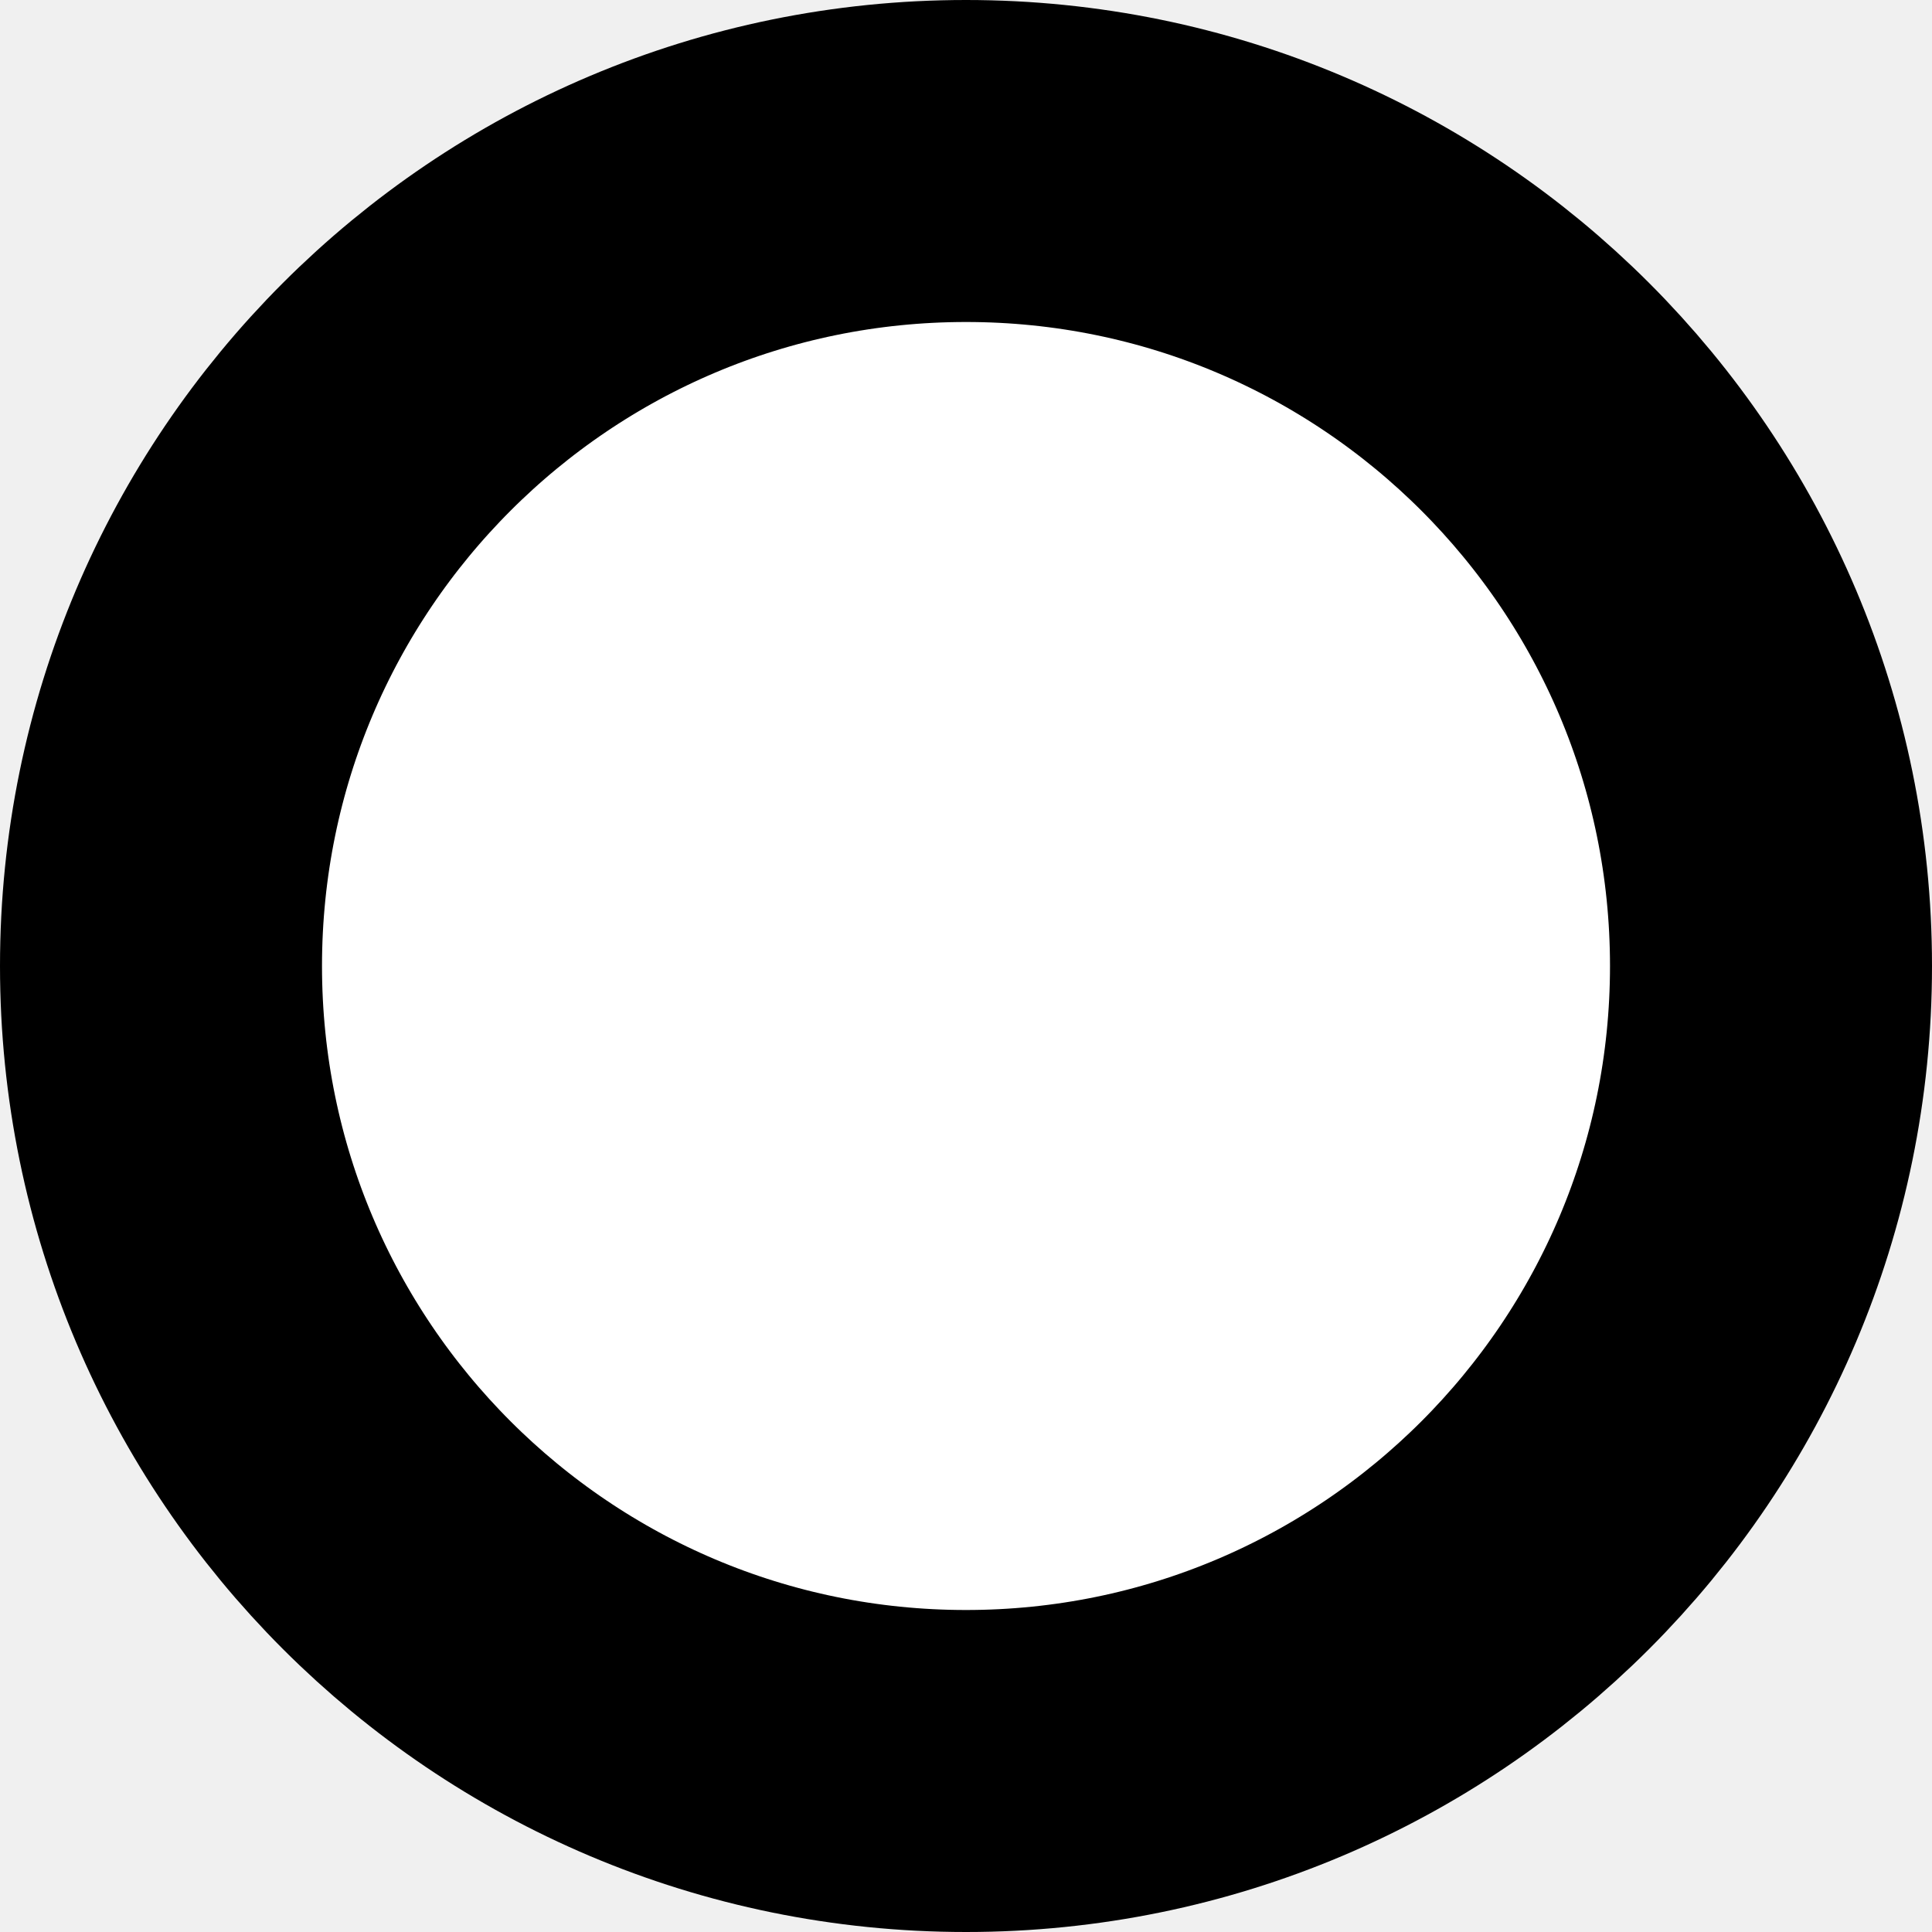
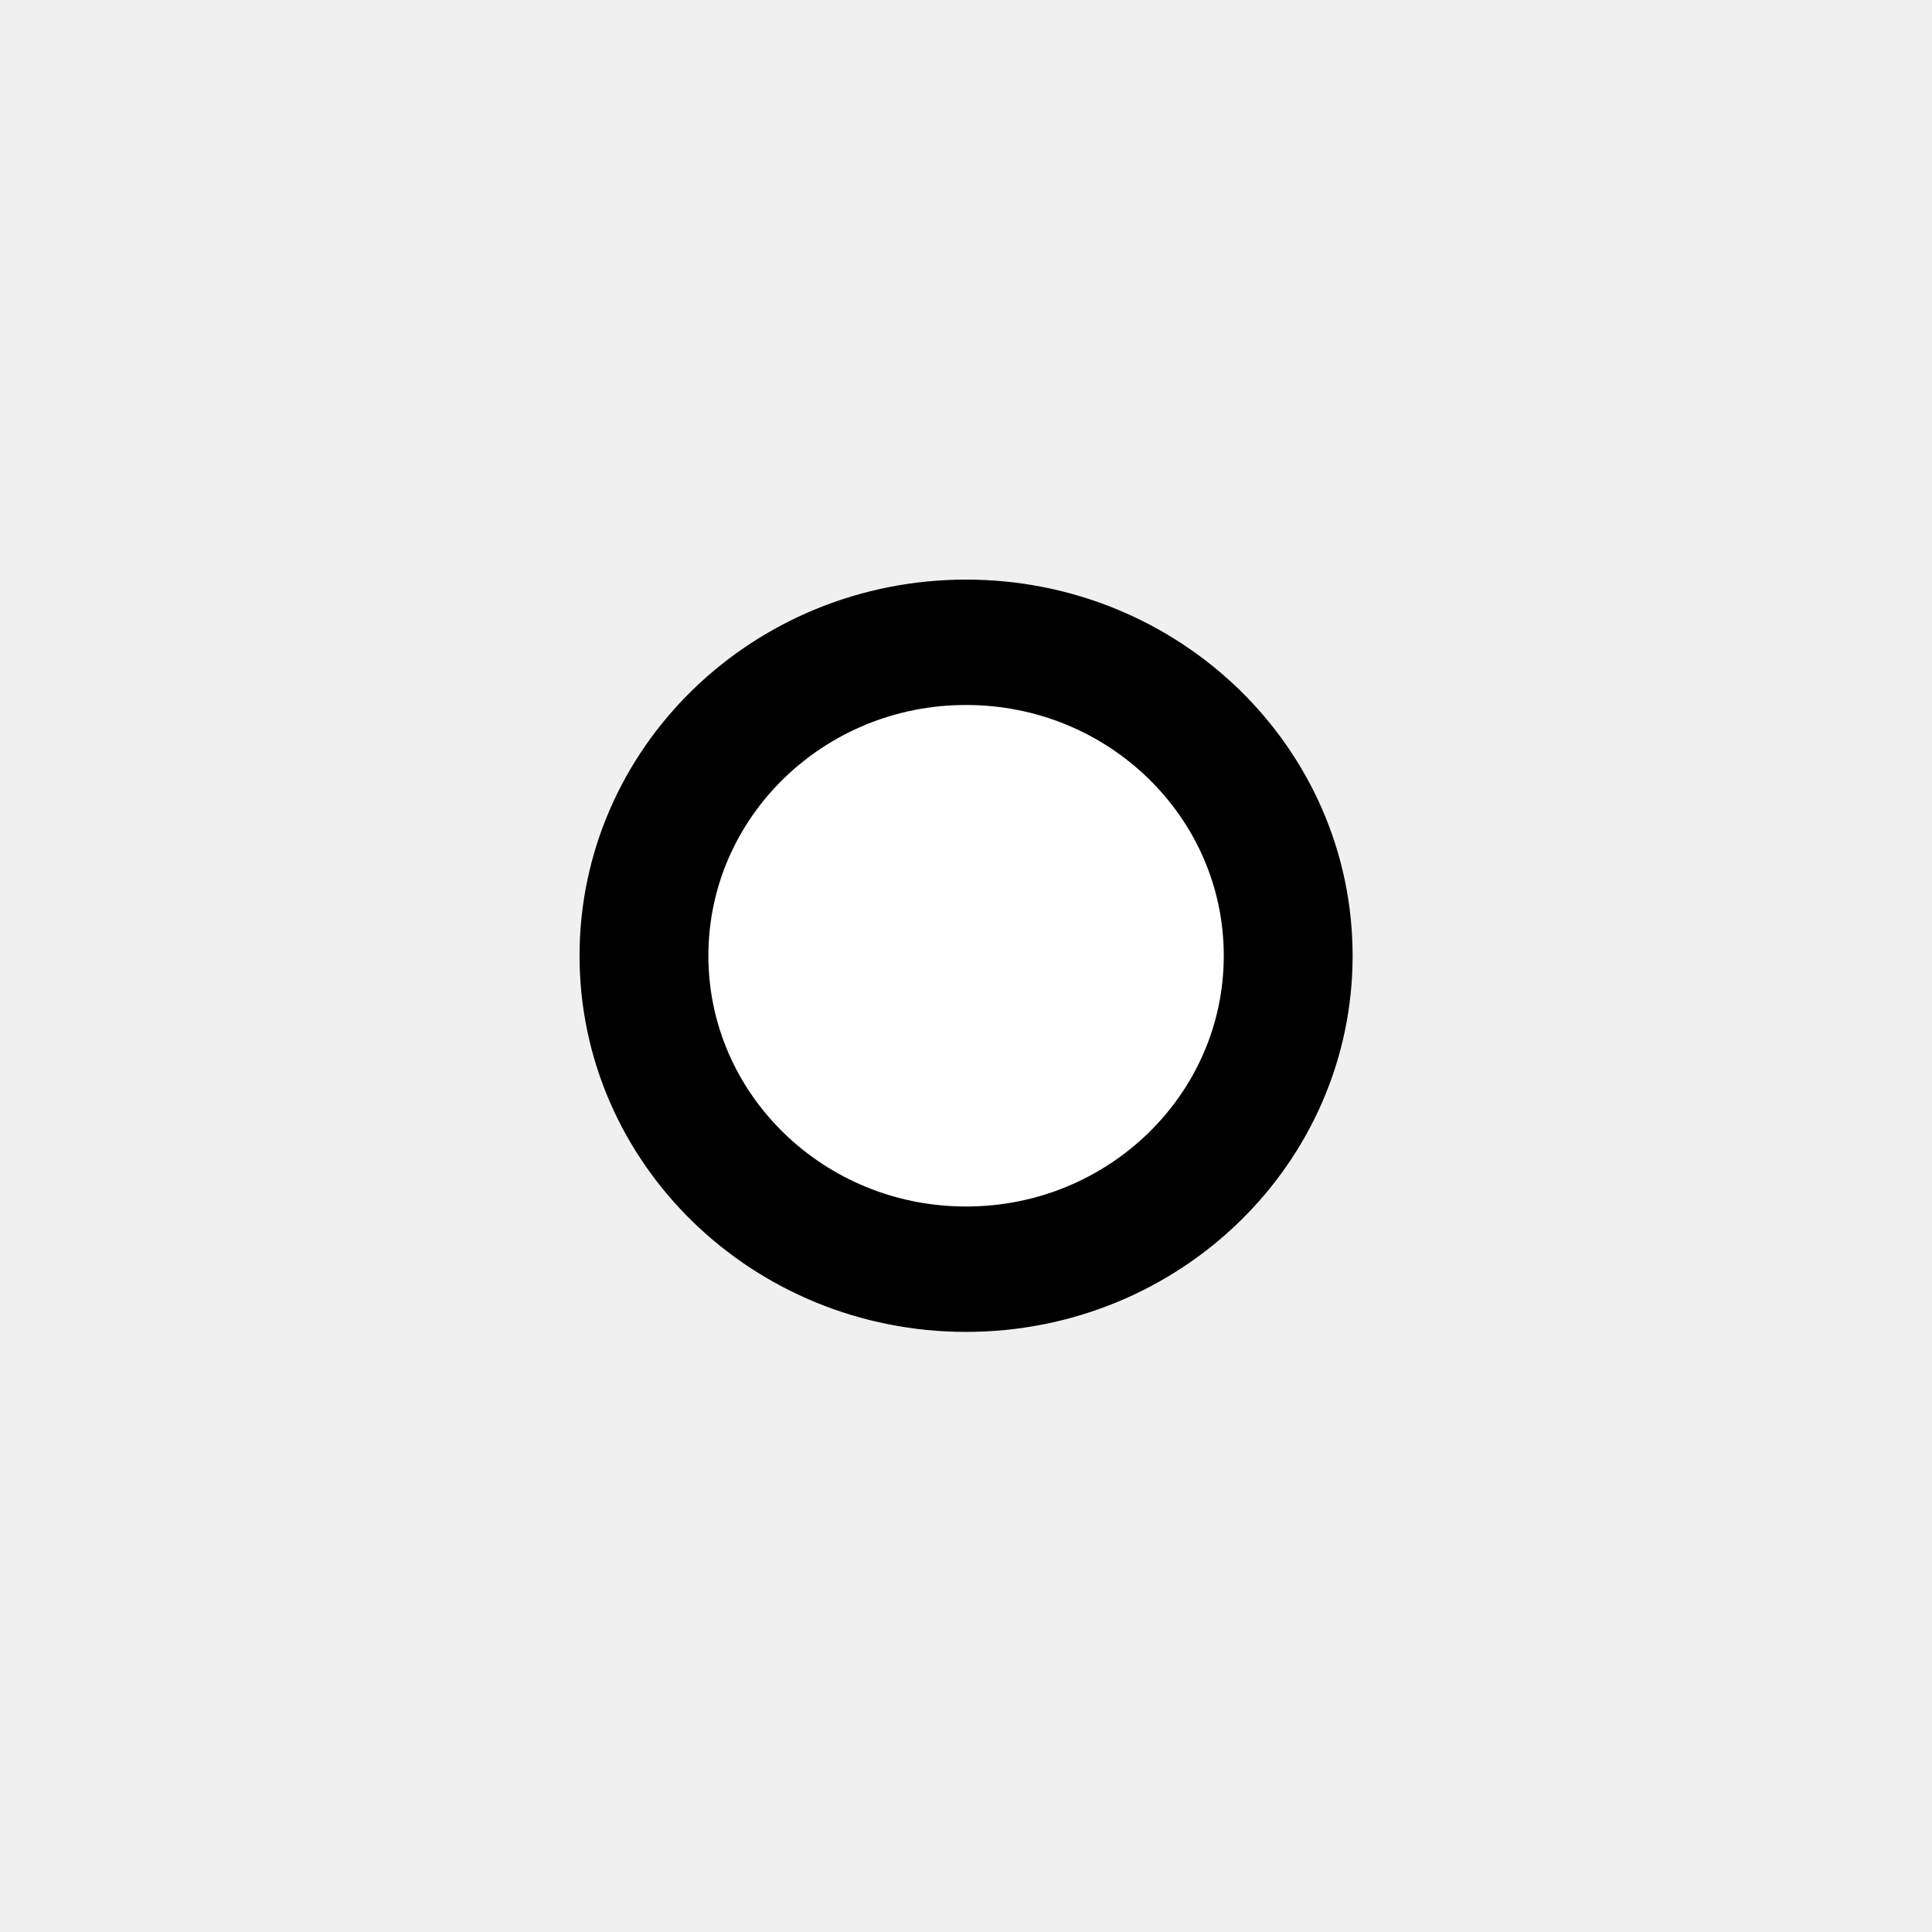
- <svg xmlns="http://www.w3.org/2000/svg" width="2.4mm" height="2.4mm" version="1.1" viewBox="0 0 2.4 2.4">
-   <g transform="translate(-12.381 -13.099)">
+ <svg xmlns="http://www.w3.org/2000/svg" width="2mm" height="2mm" version="1.1" viewBox="0 0 2 2">
+   <g transform="matrix(.33345 0 0 .32449 -3.5285 -3.6505)">
    <circle cx="13.581" cy="14.299" r="1" fill="#fff" stroke="#000" stroke-width=".4" />
  </g>
</svg>
